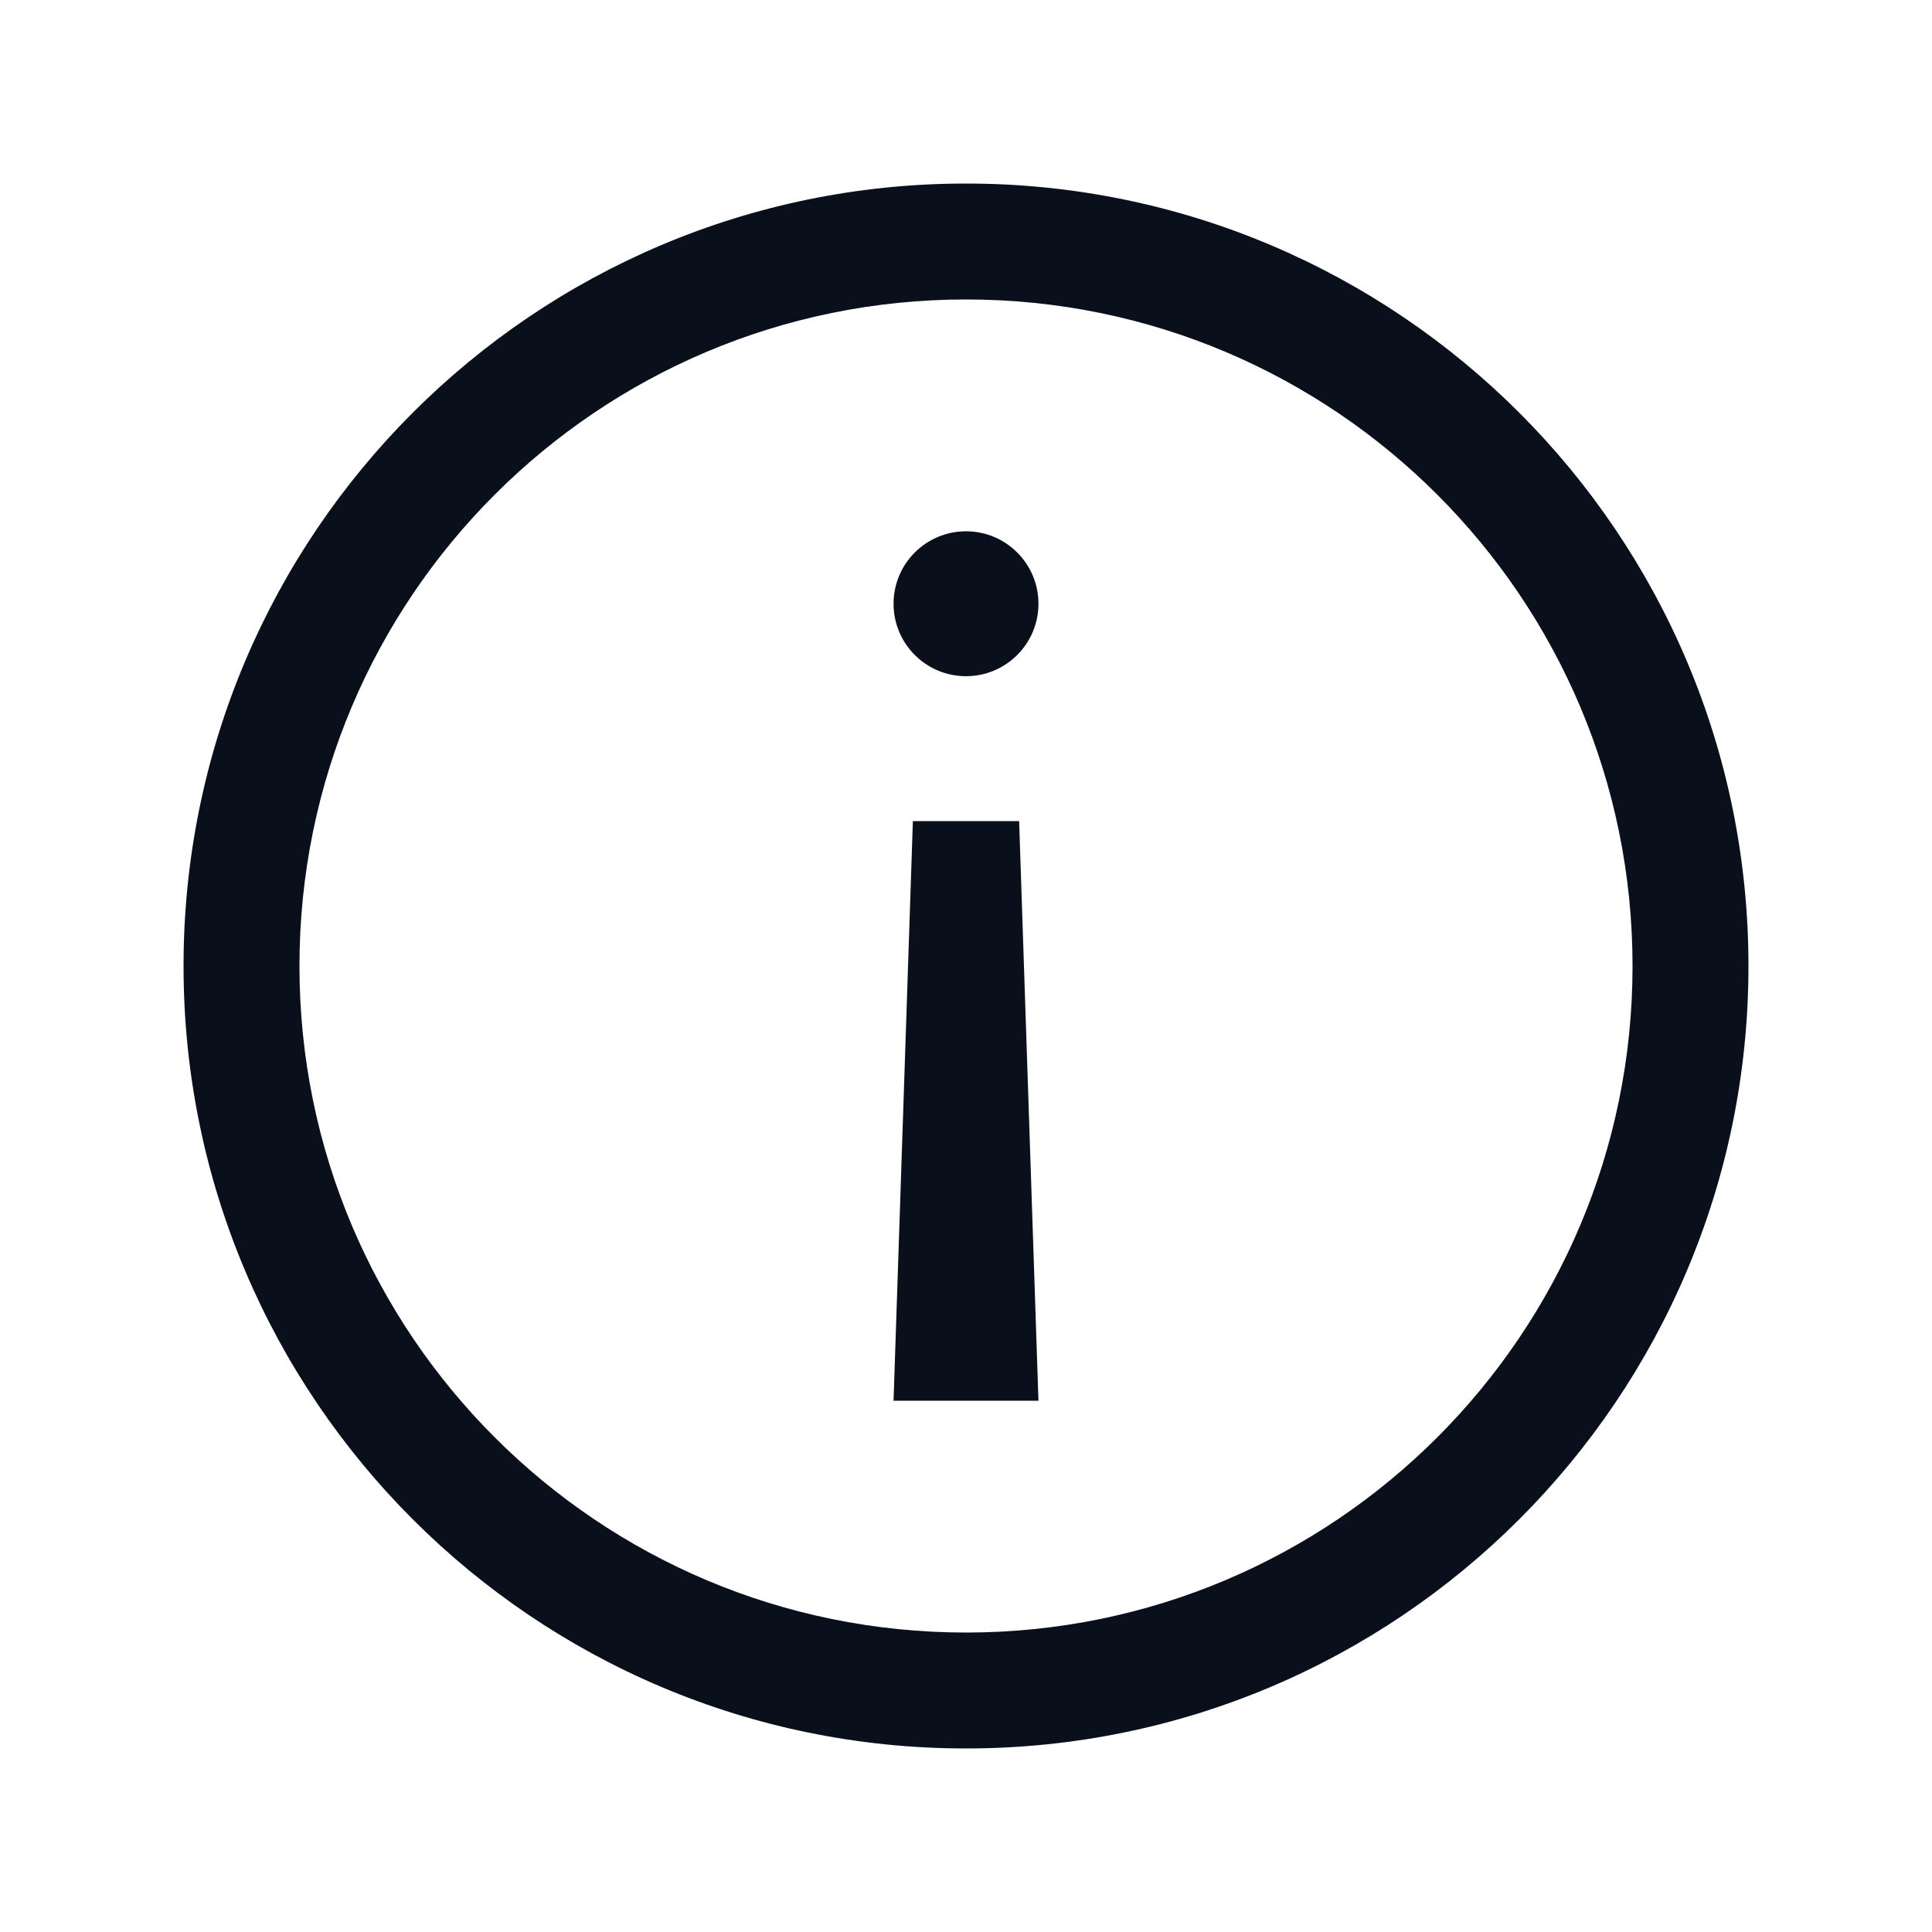
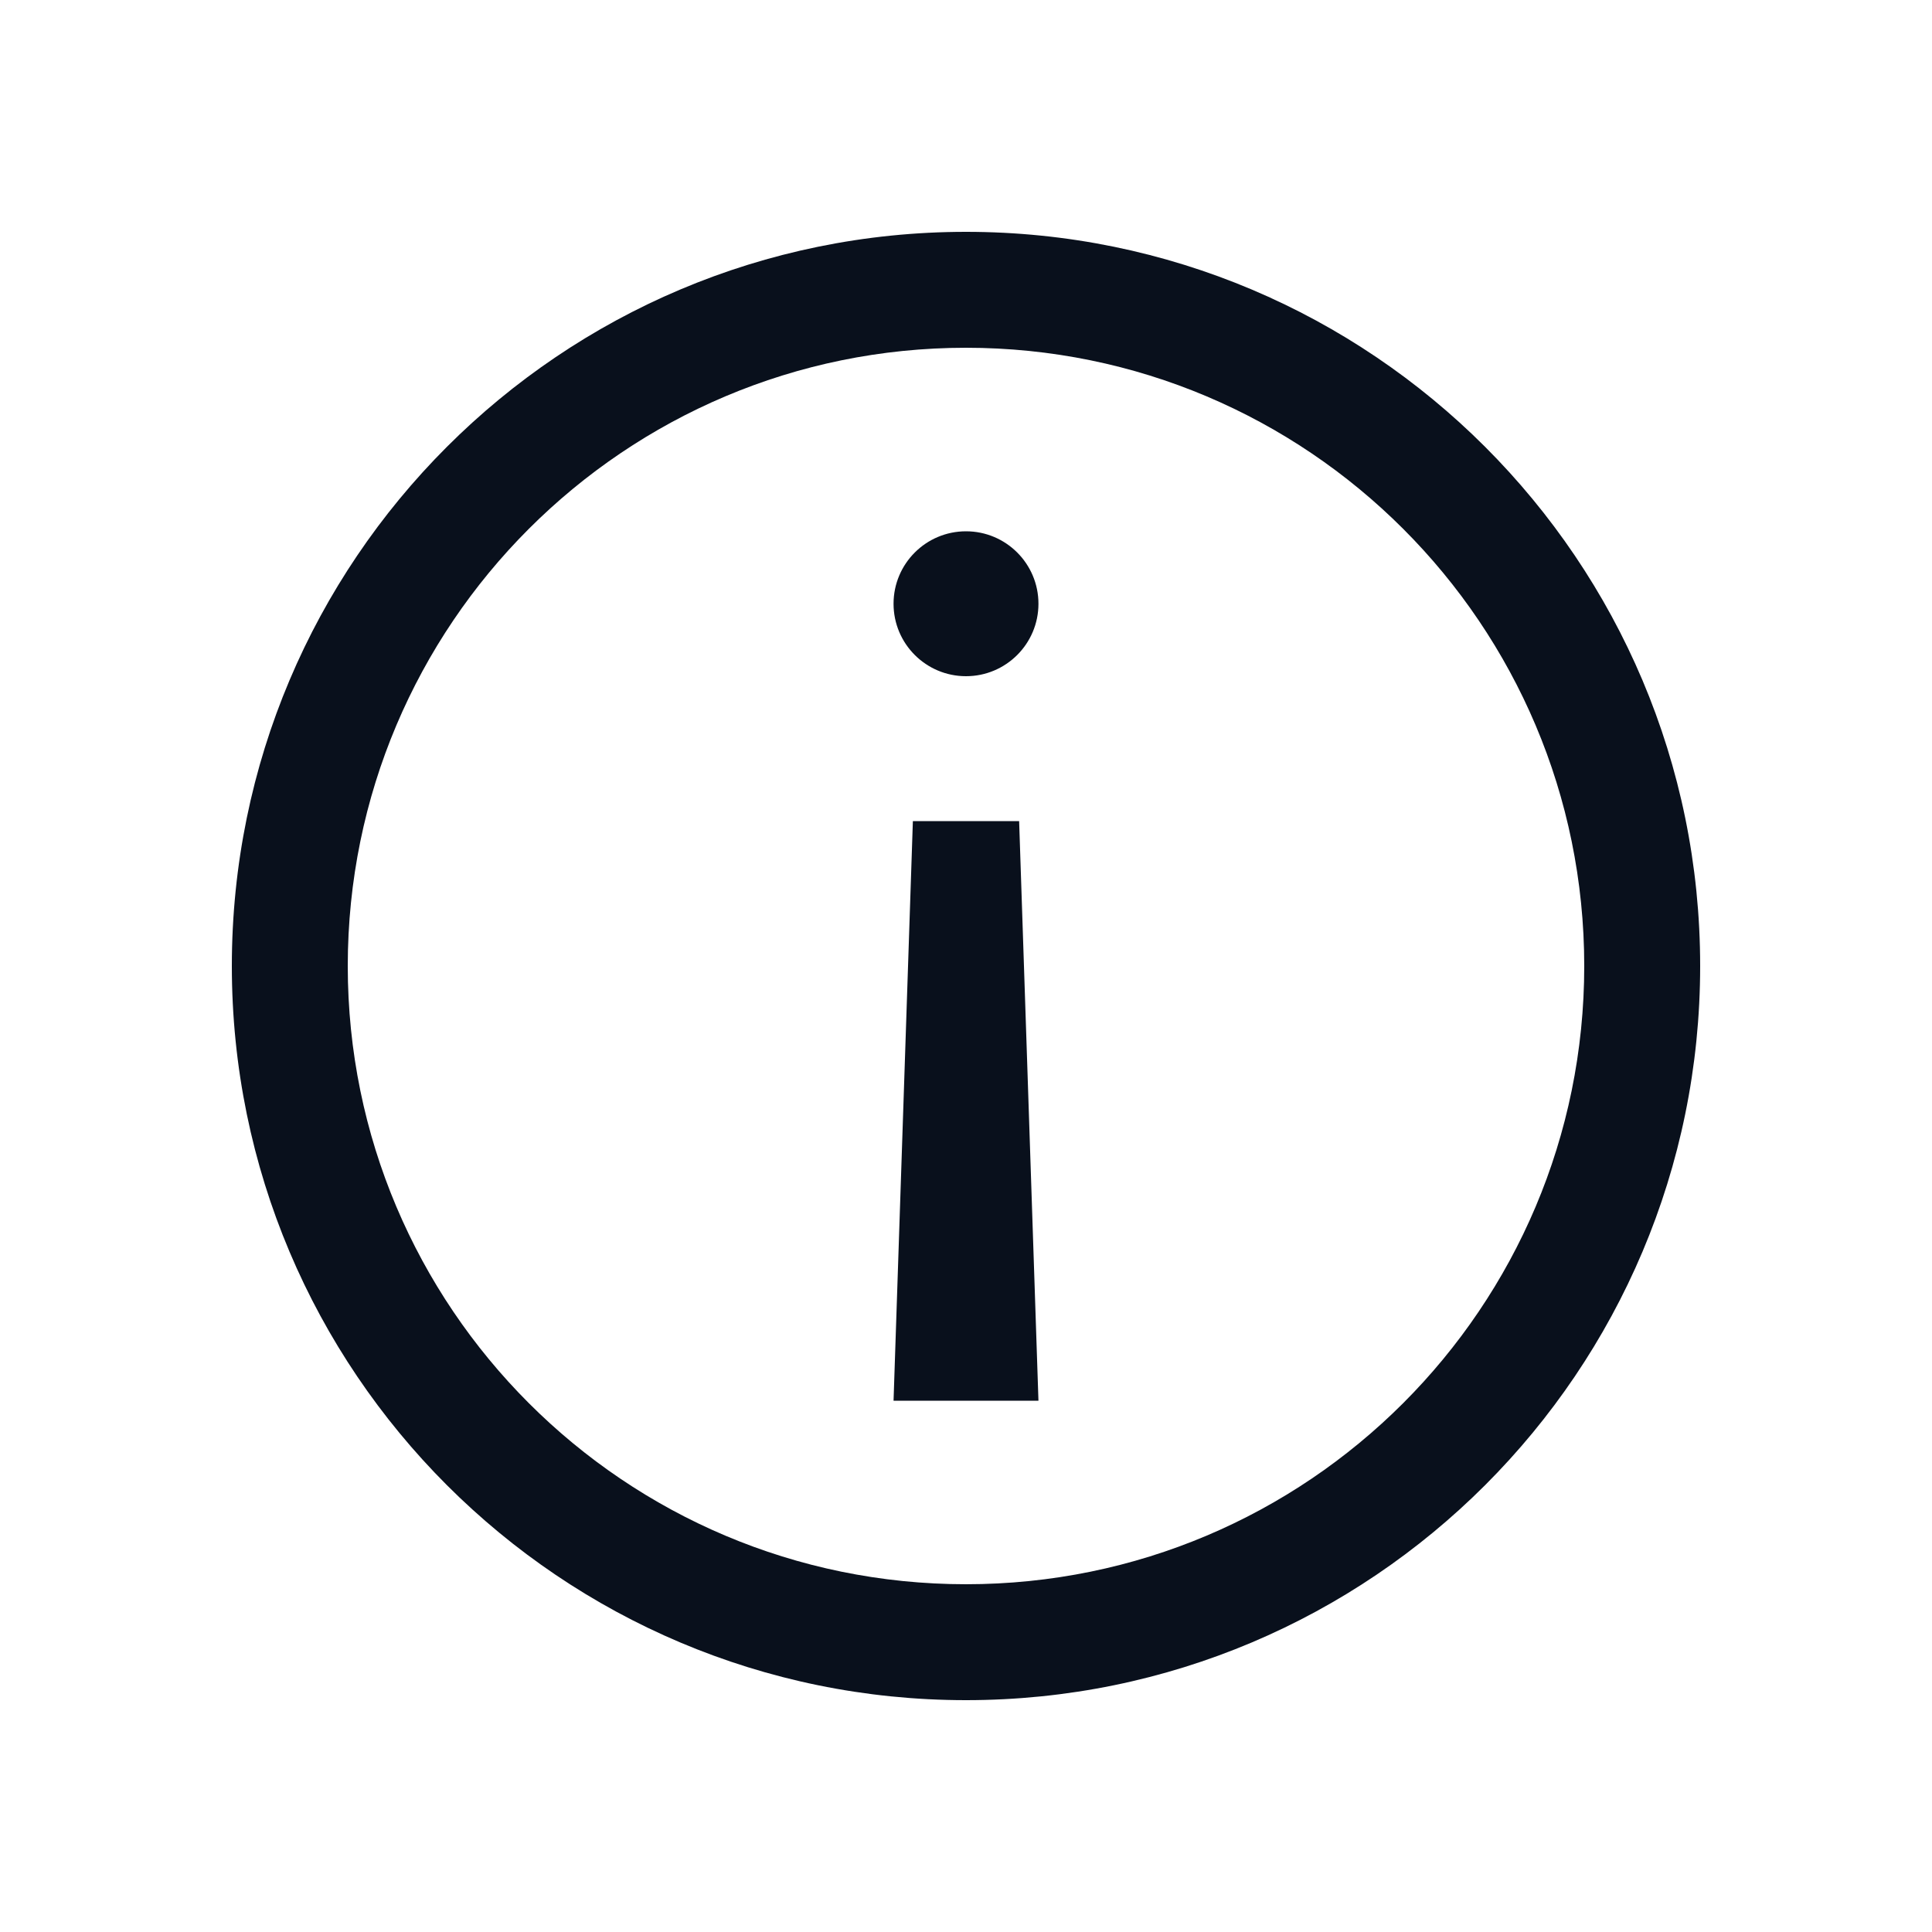
<svg xmlns="http://www.w3.org/2000/svg" width="20" height="20" fill="none" viewBox="0 0 20 20">
-   <path fill="#09101C" fill-rule="evenodd" d="M3.1 10a6.9 6.9 0 1 1 13.8 0 6.9 6.9 0 0 1-13.8 0ZM10 1.9a8.1 8.1 0 1 0 0 16.2 8.1 8.1 0 0 0 0-16.2Zm-.55 6.6-.2 6h1.5l-.2-6h-1.1Zm-.2-2.25a.75.75 0 1 0 1.5 0 .75.75 0 0 0-1.5 0Z" clip-rule="evenodd" />
+   <path fill="#09101C" fill-rule="evenodd" d="M3.6 10a6.4 6.4 0 1 1 12.8 0 6.4 6.4 0 0 1-12.8 0ZM10 2.4a7.6 7.6 0 1 0 0 15.2 7.6 7.6 0 0 0 0-15.2Zm-.55 6.1-.2 6h1.5l-.2-6h-1.1Zm-.2-2.25a.75.75 0 1 0 1.5 0 .75.75 0 0 0-1.5 0Z" clip-rule="evenodd" />
</svg>
